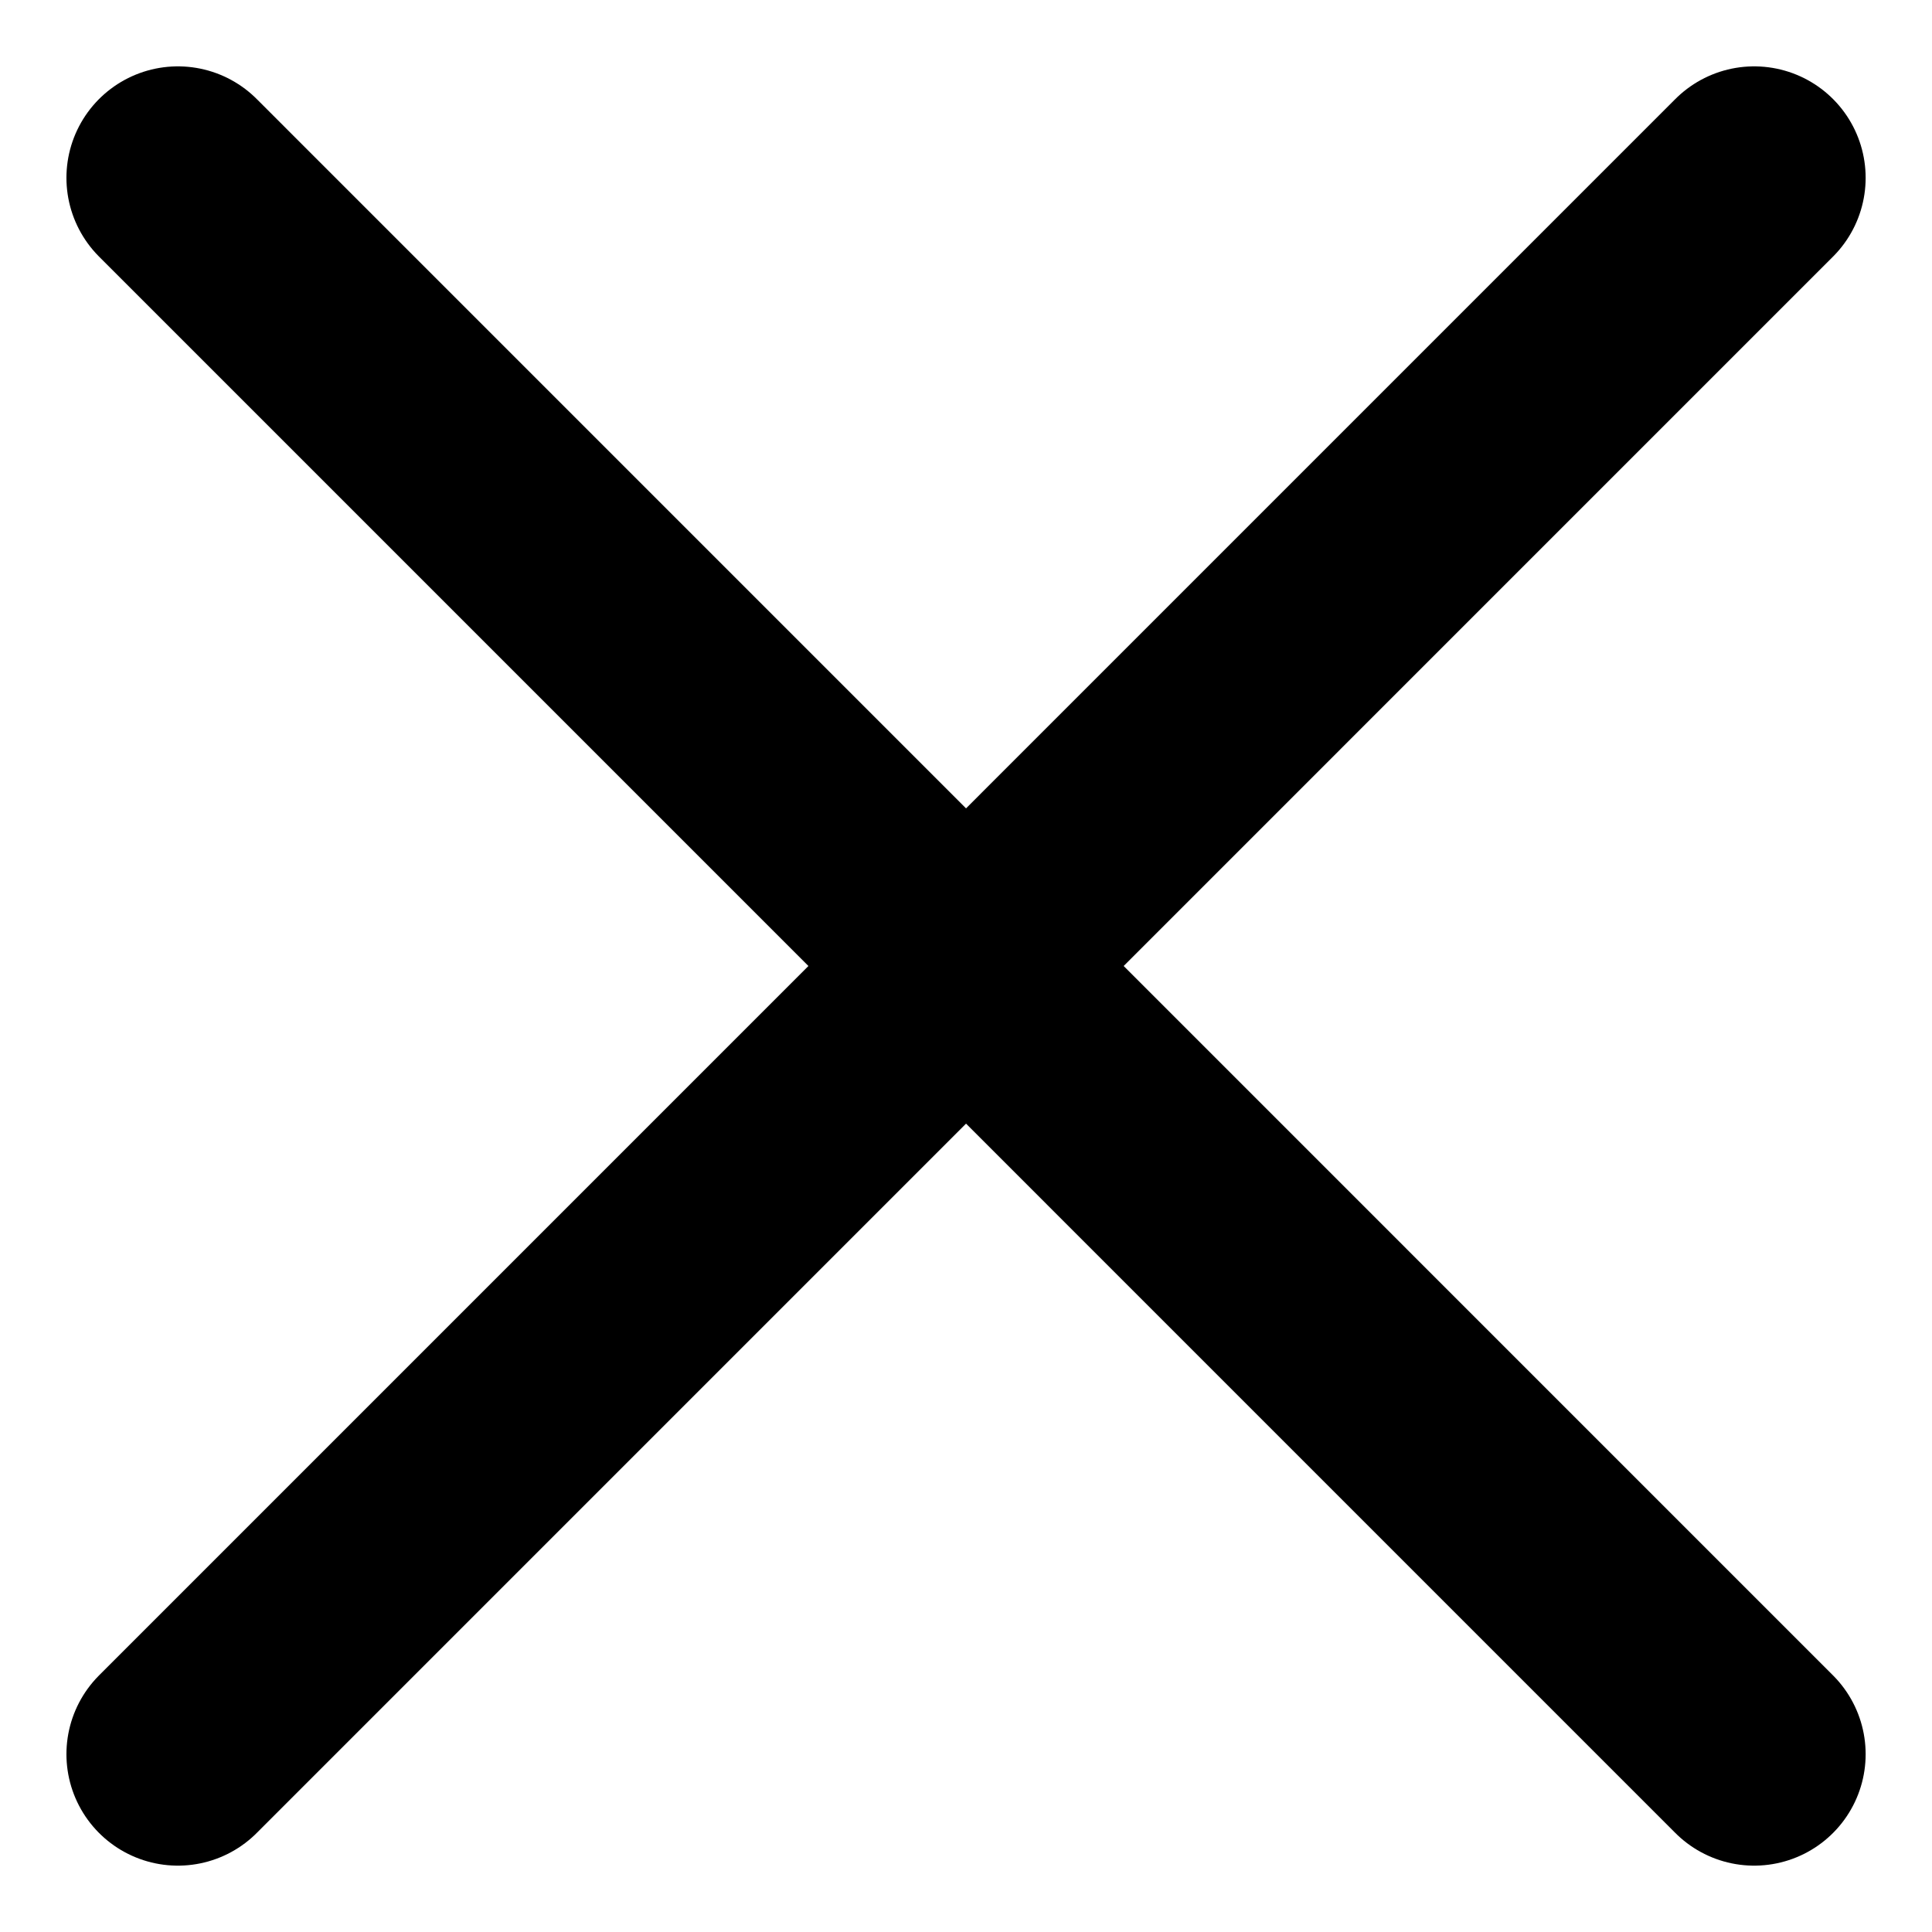
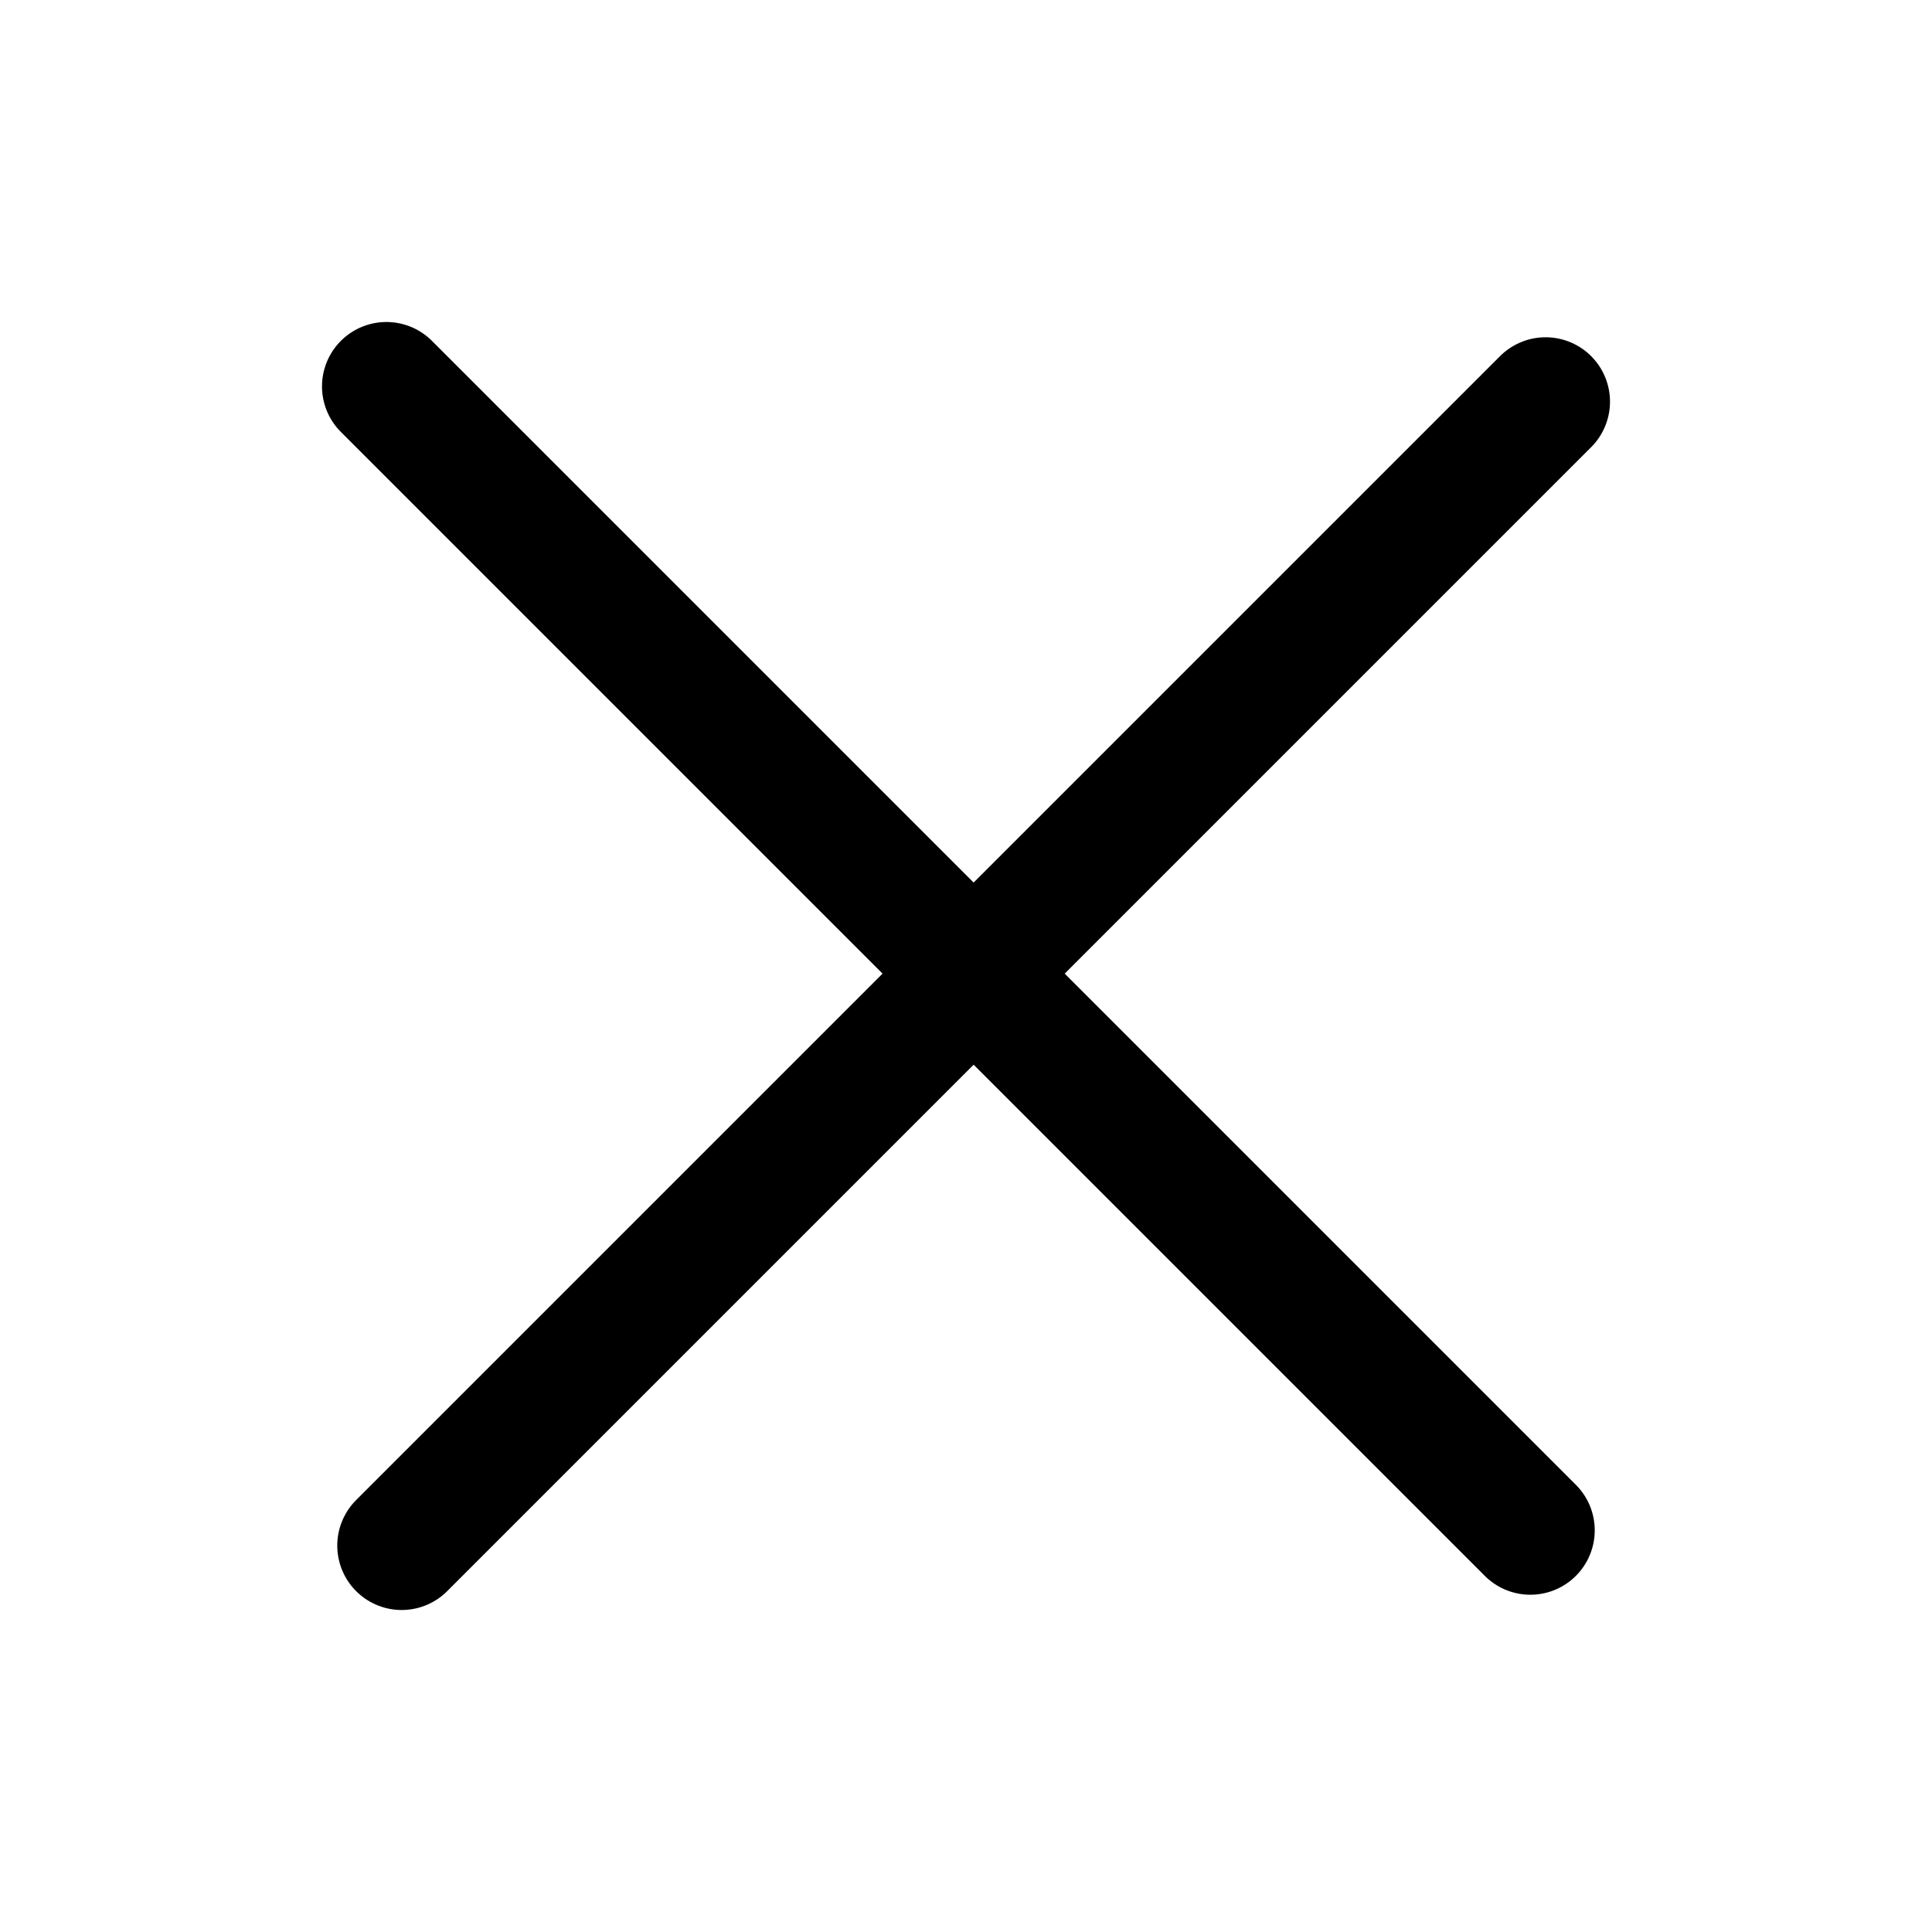
- <svg xmlns="http://www.w3.org/2000/svg" width="26" height="26" viewBox="0 0 26 26" fill="none">
-   <path d="M2.394 23.607L23.607 2.393L2.394 23.607ZM2.394 2.393L23.607 23.607L2.394 2.393Z" fill="black" />
-   <path d="M2.394 23.607L23.607 2.393M2.394 2.393L23.607 23.607" stroke="black" stroke-width="3" stroke-linecap="round" stroke-linejoin="round" />
+ <svg xmlns="http://www.w3.org/2000/svg" width="30" height="30" viewBox="0 0 30 30" fill="none">
+   <path d="M6 6L23.763 23.763" stroke="black" stroke-width="2" stroke-linecap="round" />
+   <path d="M24 6.237L6.237 24" stroke="black" stroke-width="2" stroke-linecap="round" />
</svg>
